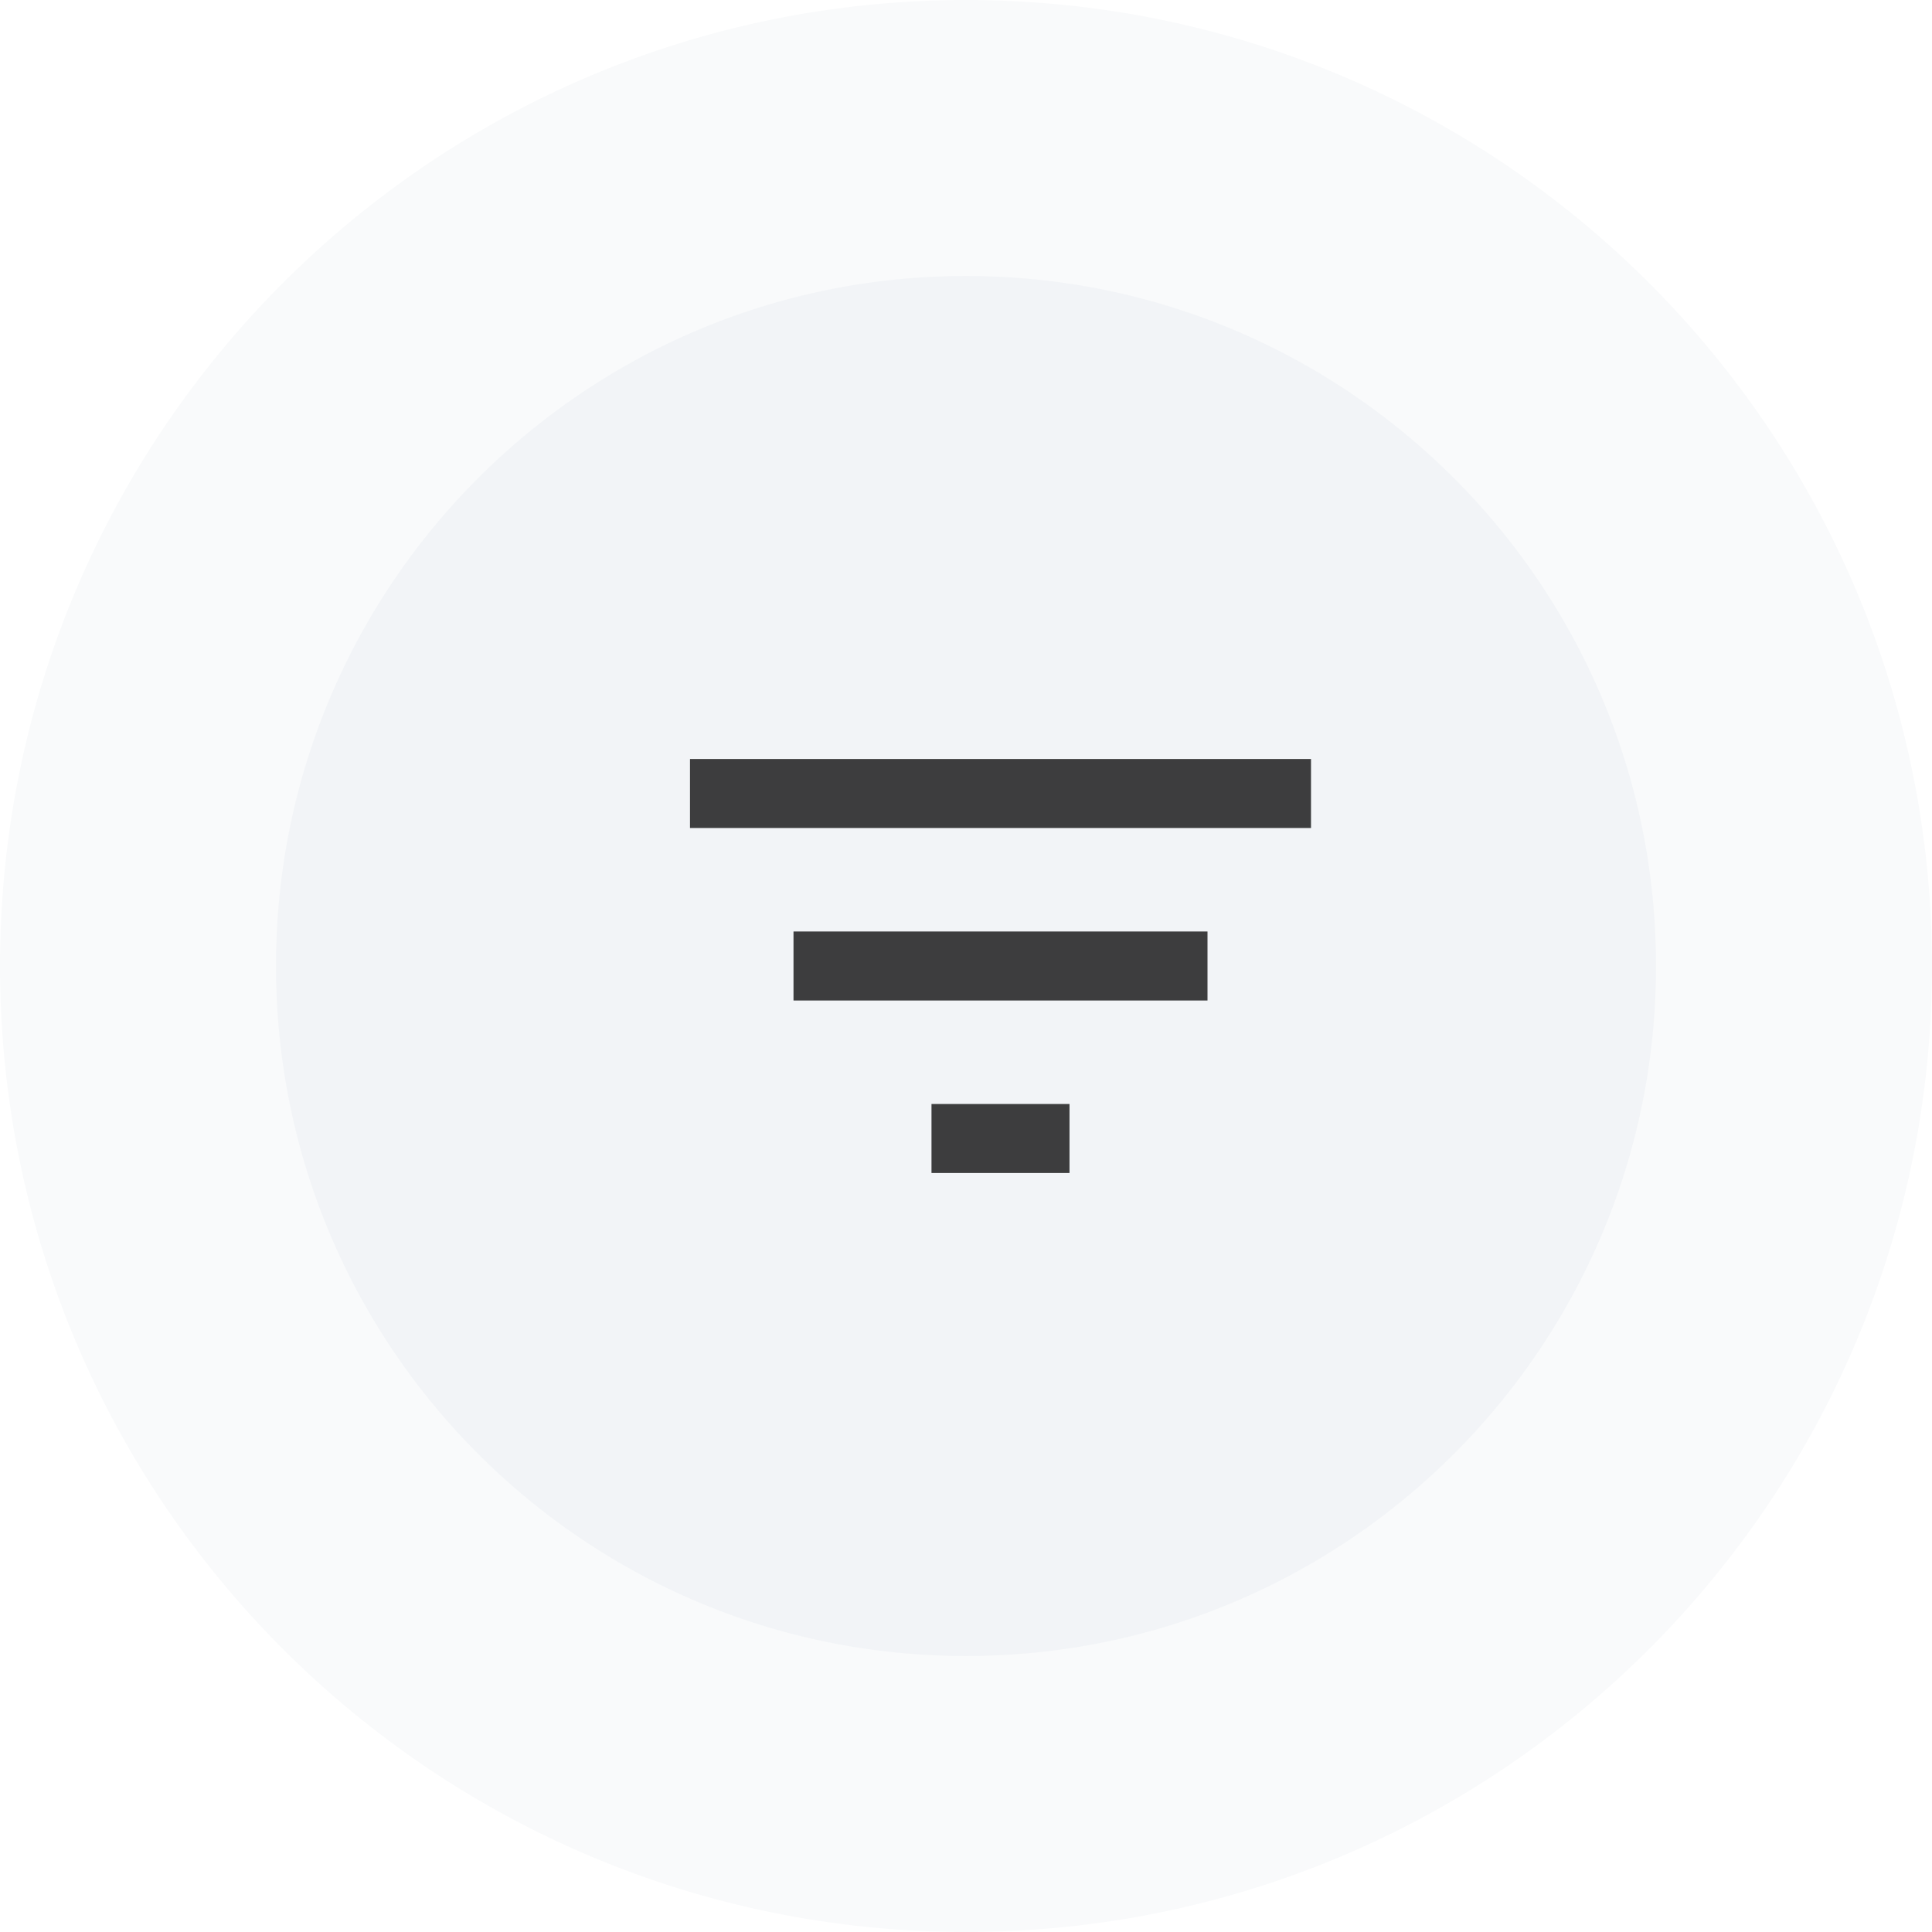
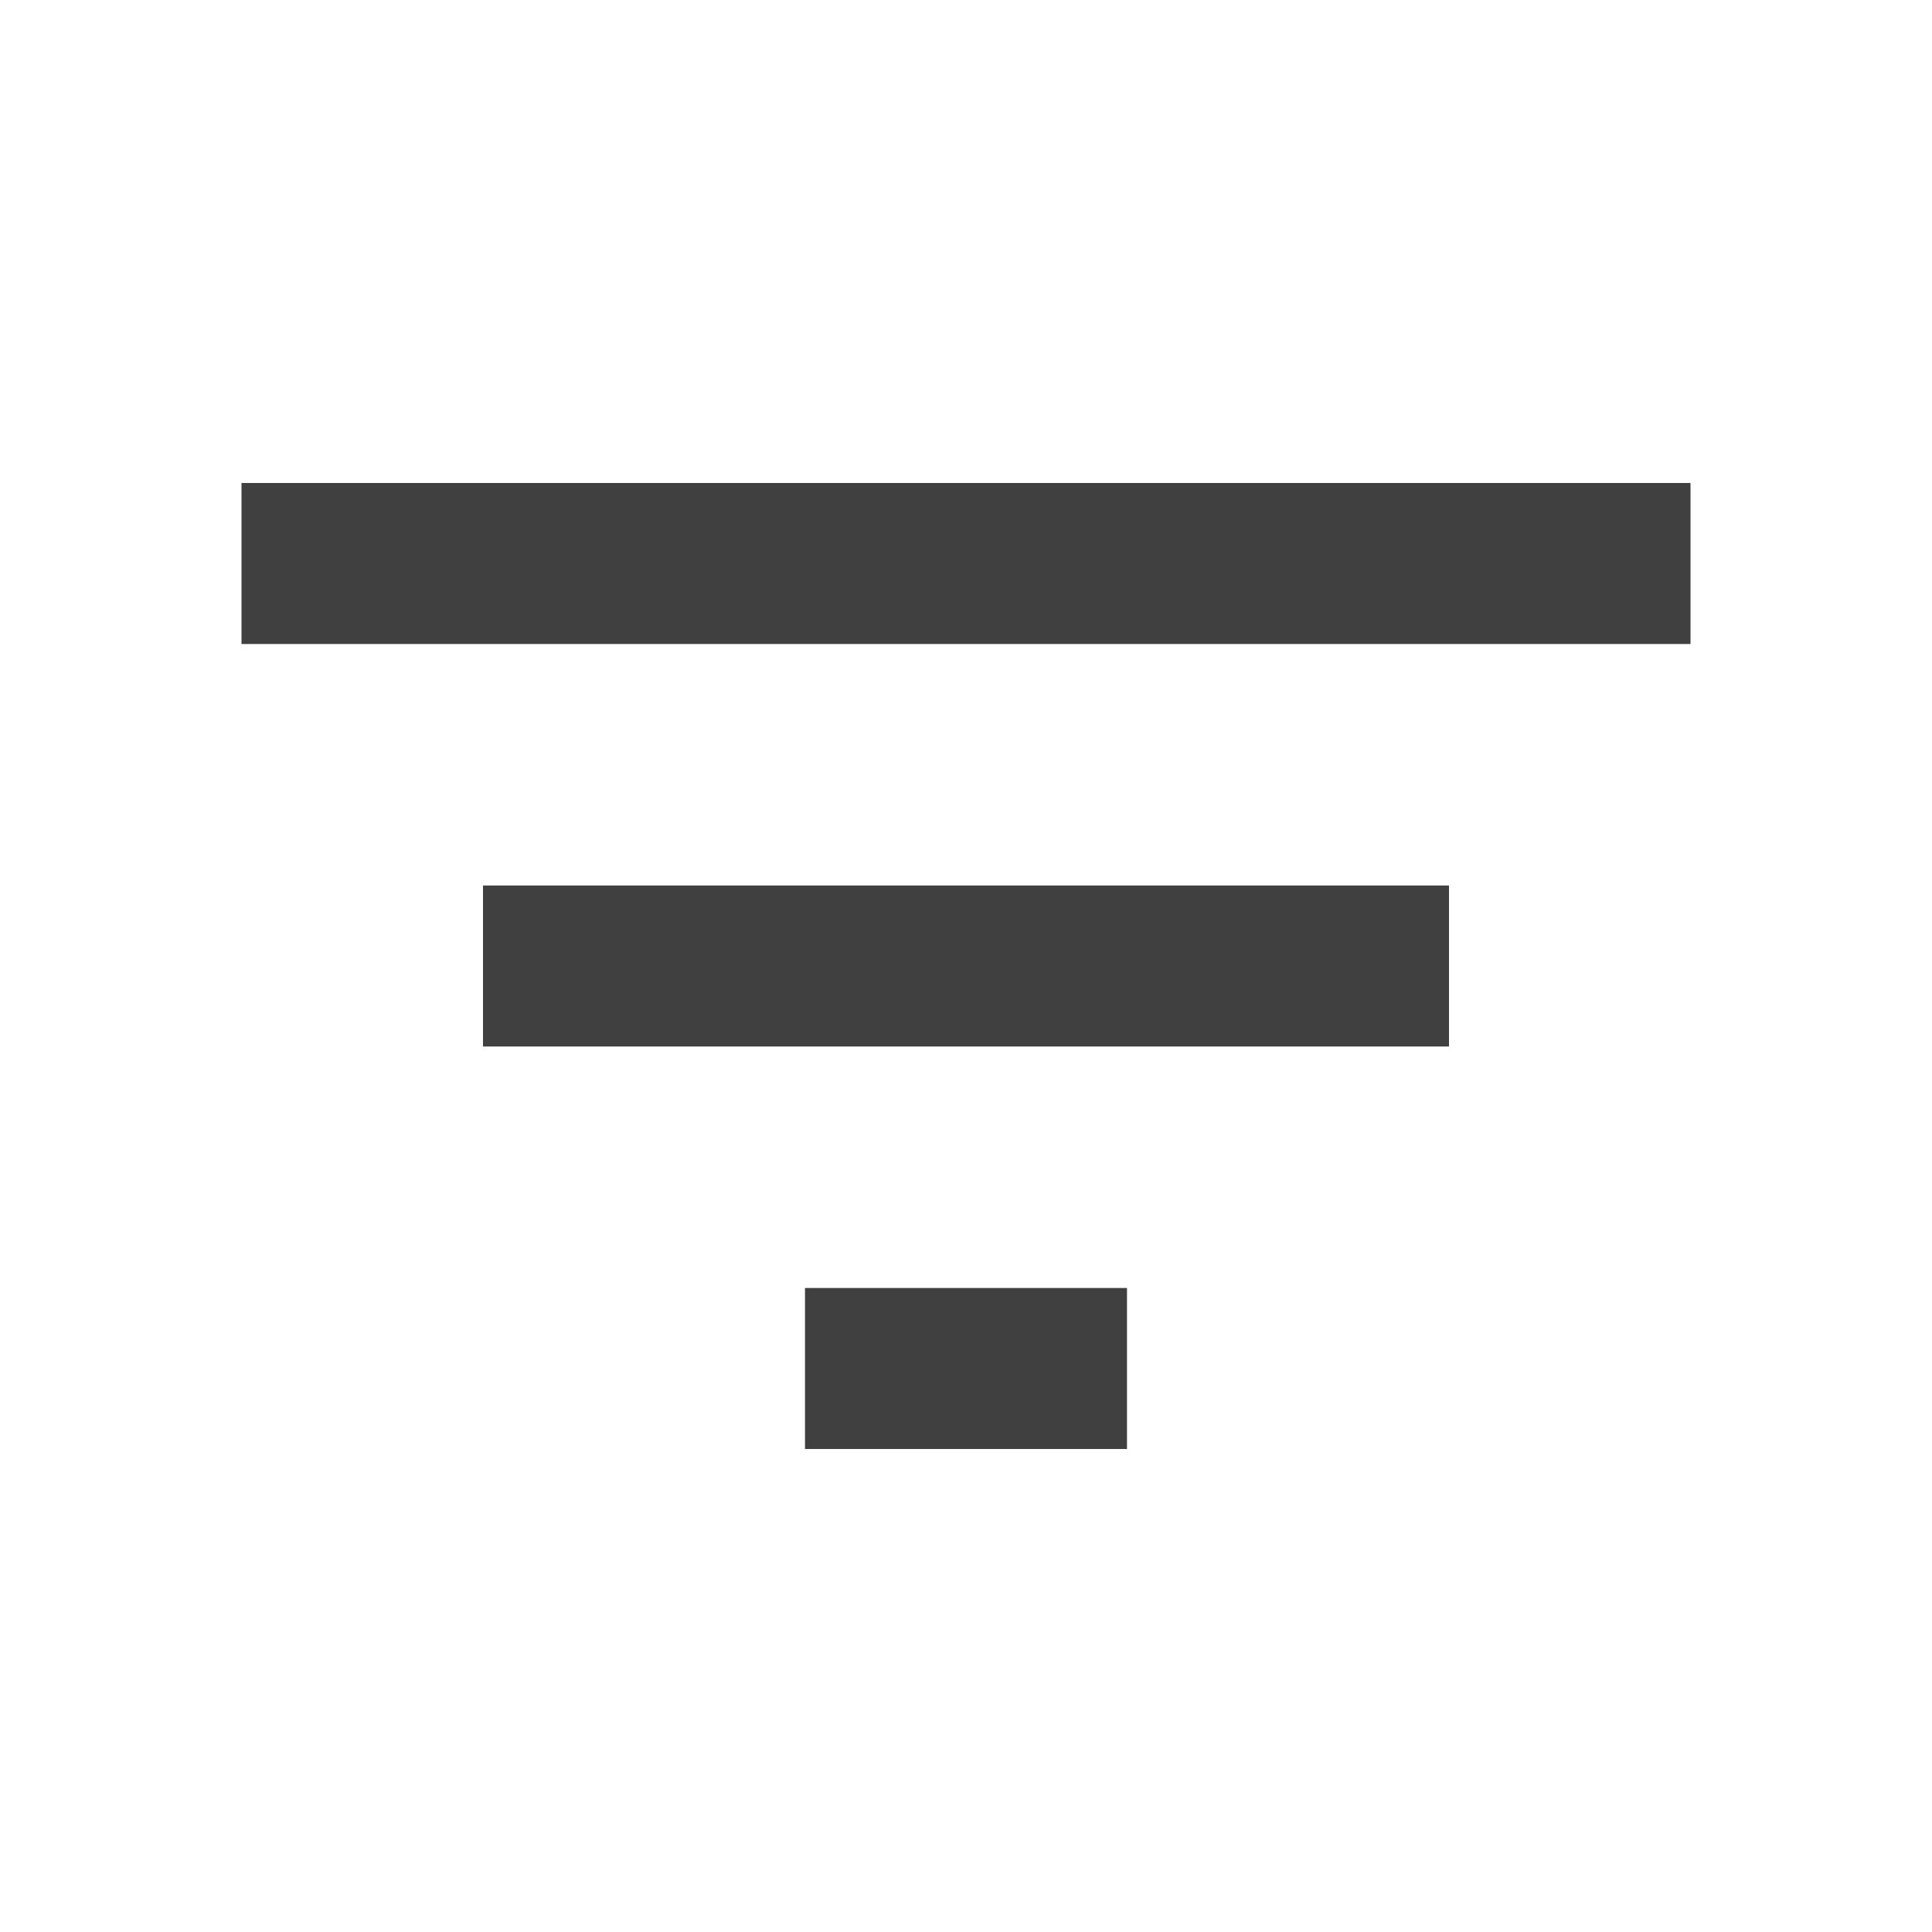
- <svg xmlns="http://www.w3.org/2000/svg" width="56" height="56" viewBox="0 0 56 56" fill="none">
-   <rect x="4" y="4" width="48" height="48" rx="24" fill="#F2F4F7" />
-   <rect x="4" y="4" width="48" height="48" rx="24" stroke="#F9FAFB" stroke-width="8" />
-   <path d="M27 34H31V32H27V34ZM20 22V24H38V22H20ZM23 29H35V27H23V29Z" fill="black" fill-opacity="0.75" />
+ <svg xmlns="http://www.w3.org/2000/svg" width="30" height="30" viewBox="0 0 30 30" fill="none">
+   <path d="M12.5 22.5H17.5V20H12.5V22.5ZM3.75 7.5V10H26.25V7.5H3.75ZM7.5 16.25H22.5V13.75H7.5V16.25Z" fill="black" fill-opacity="0.75" />
</svg>
